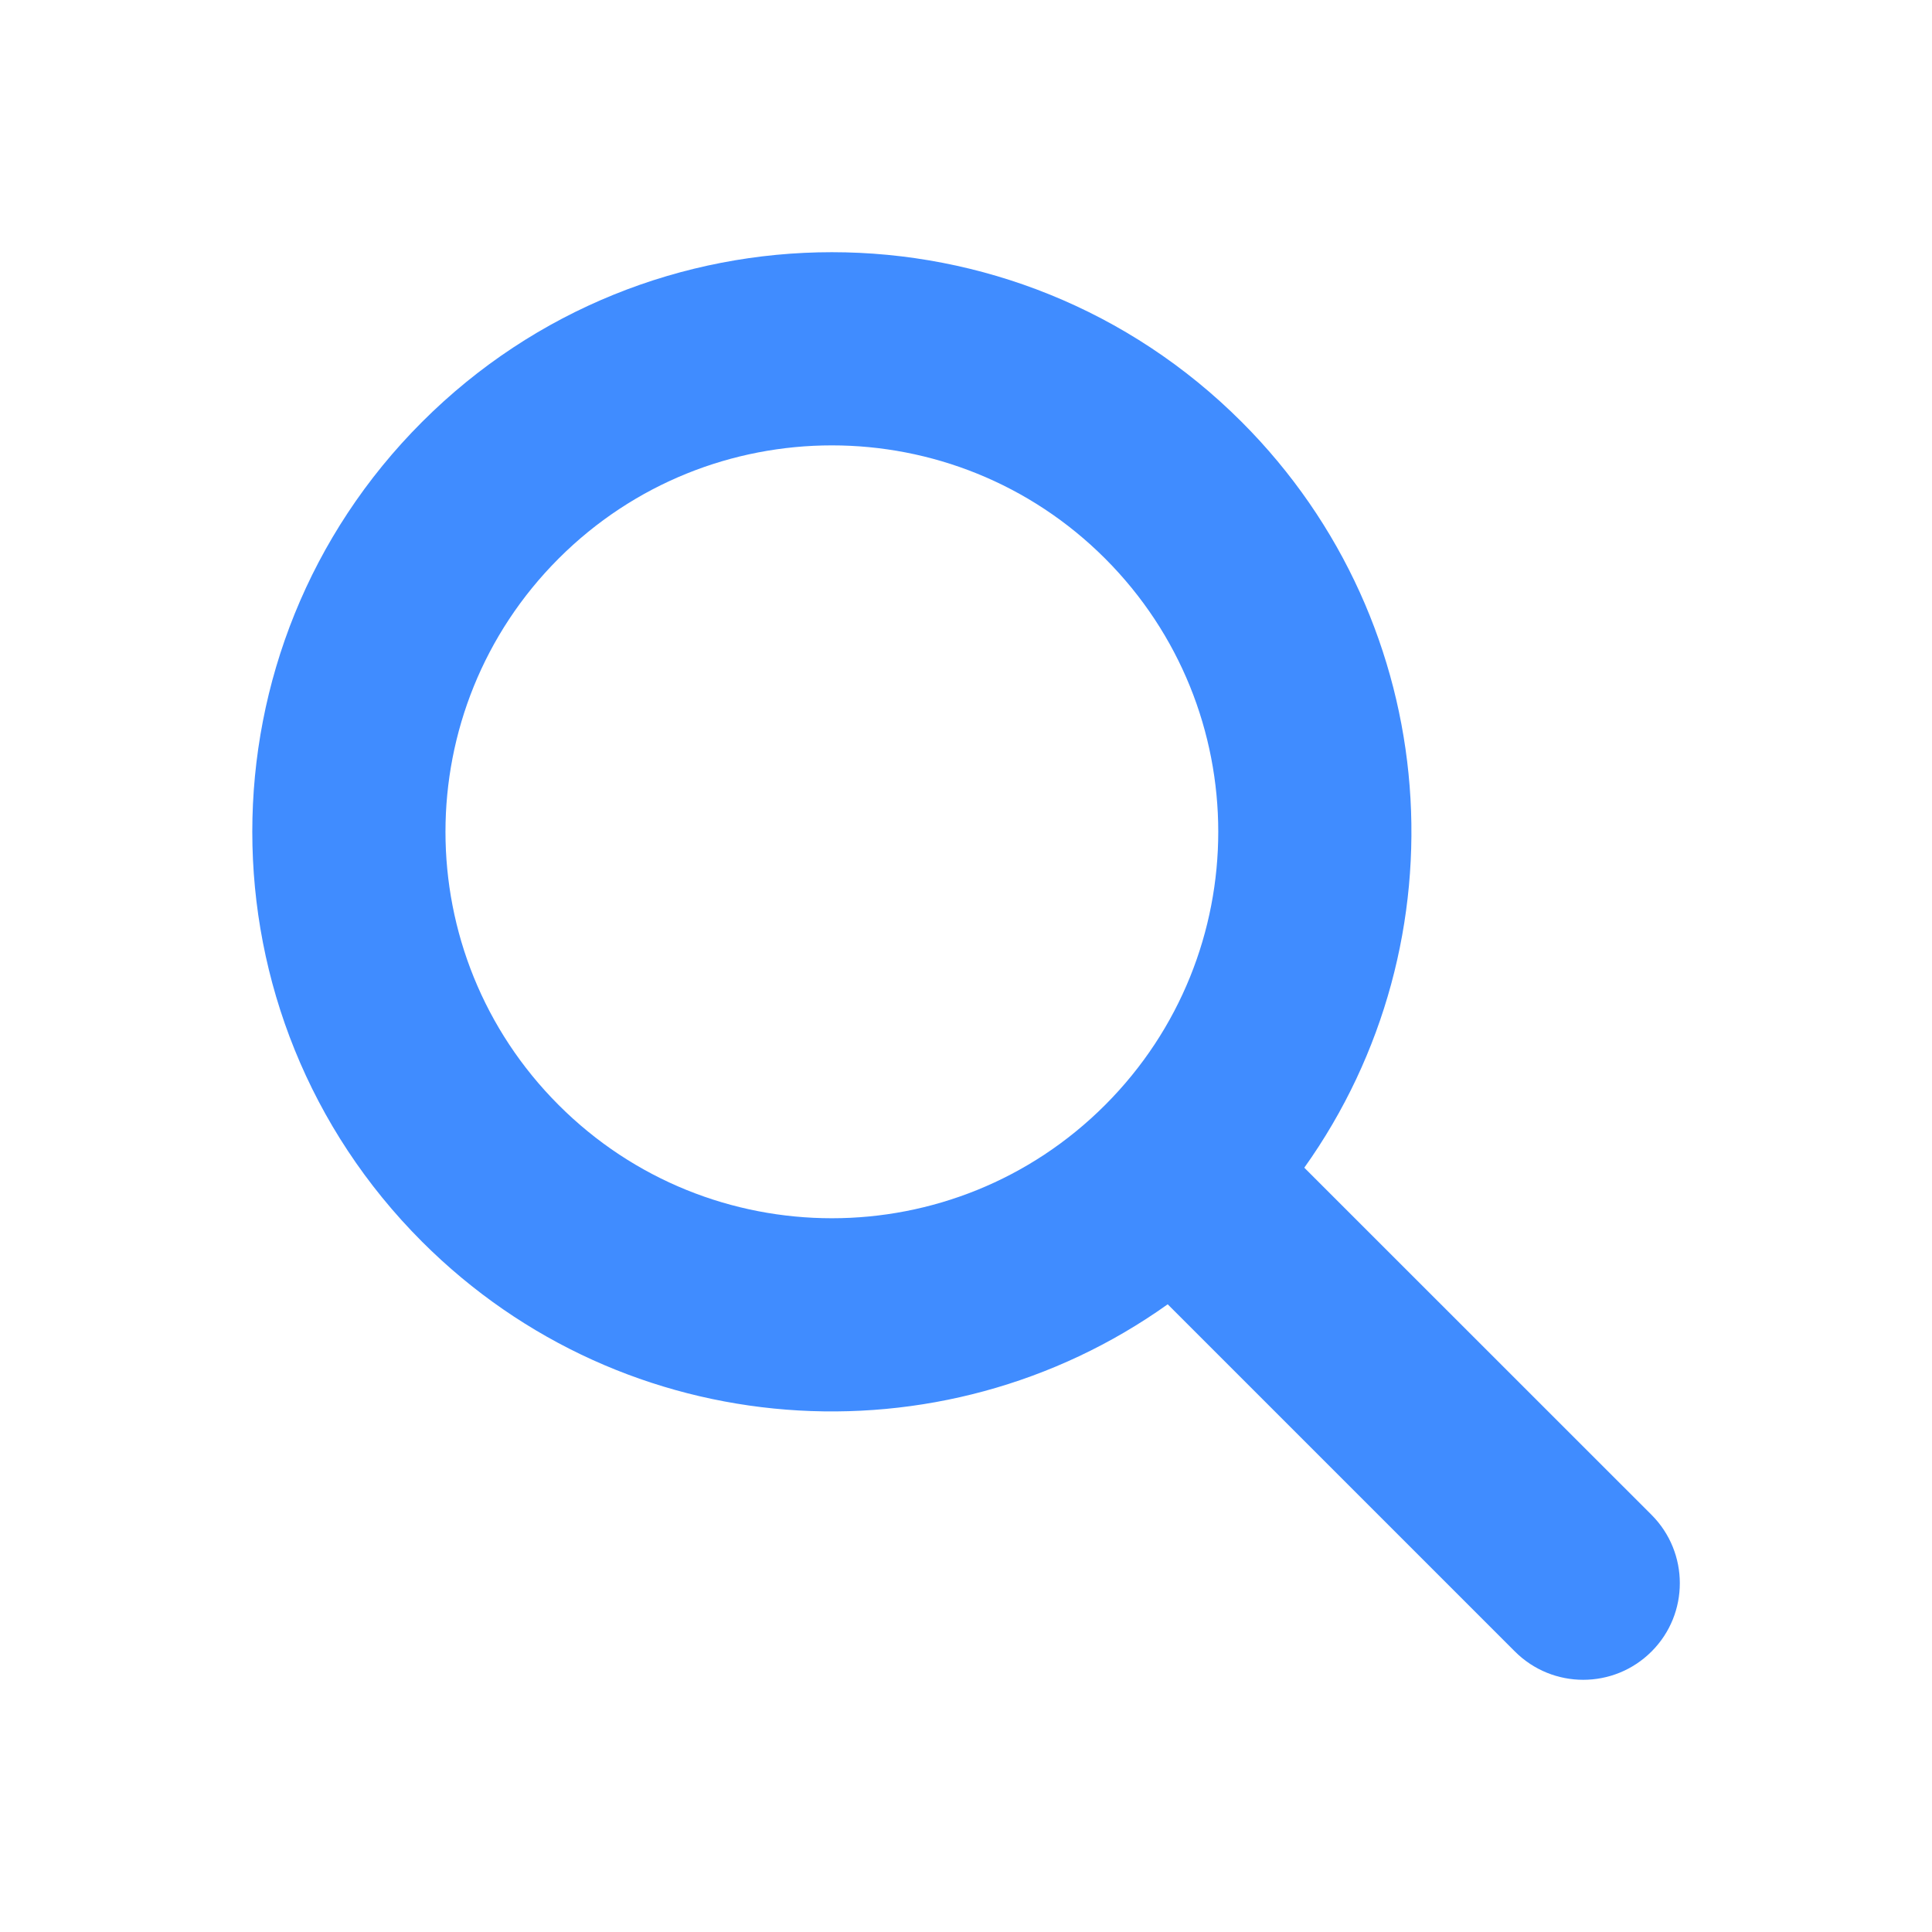
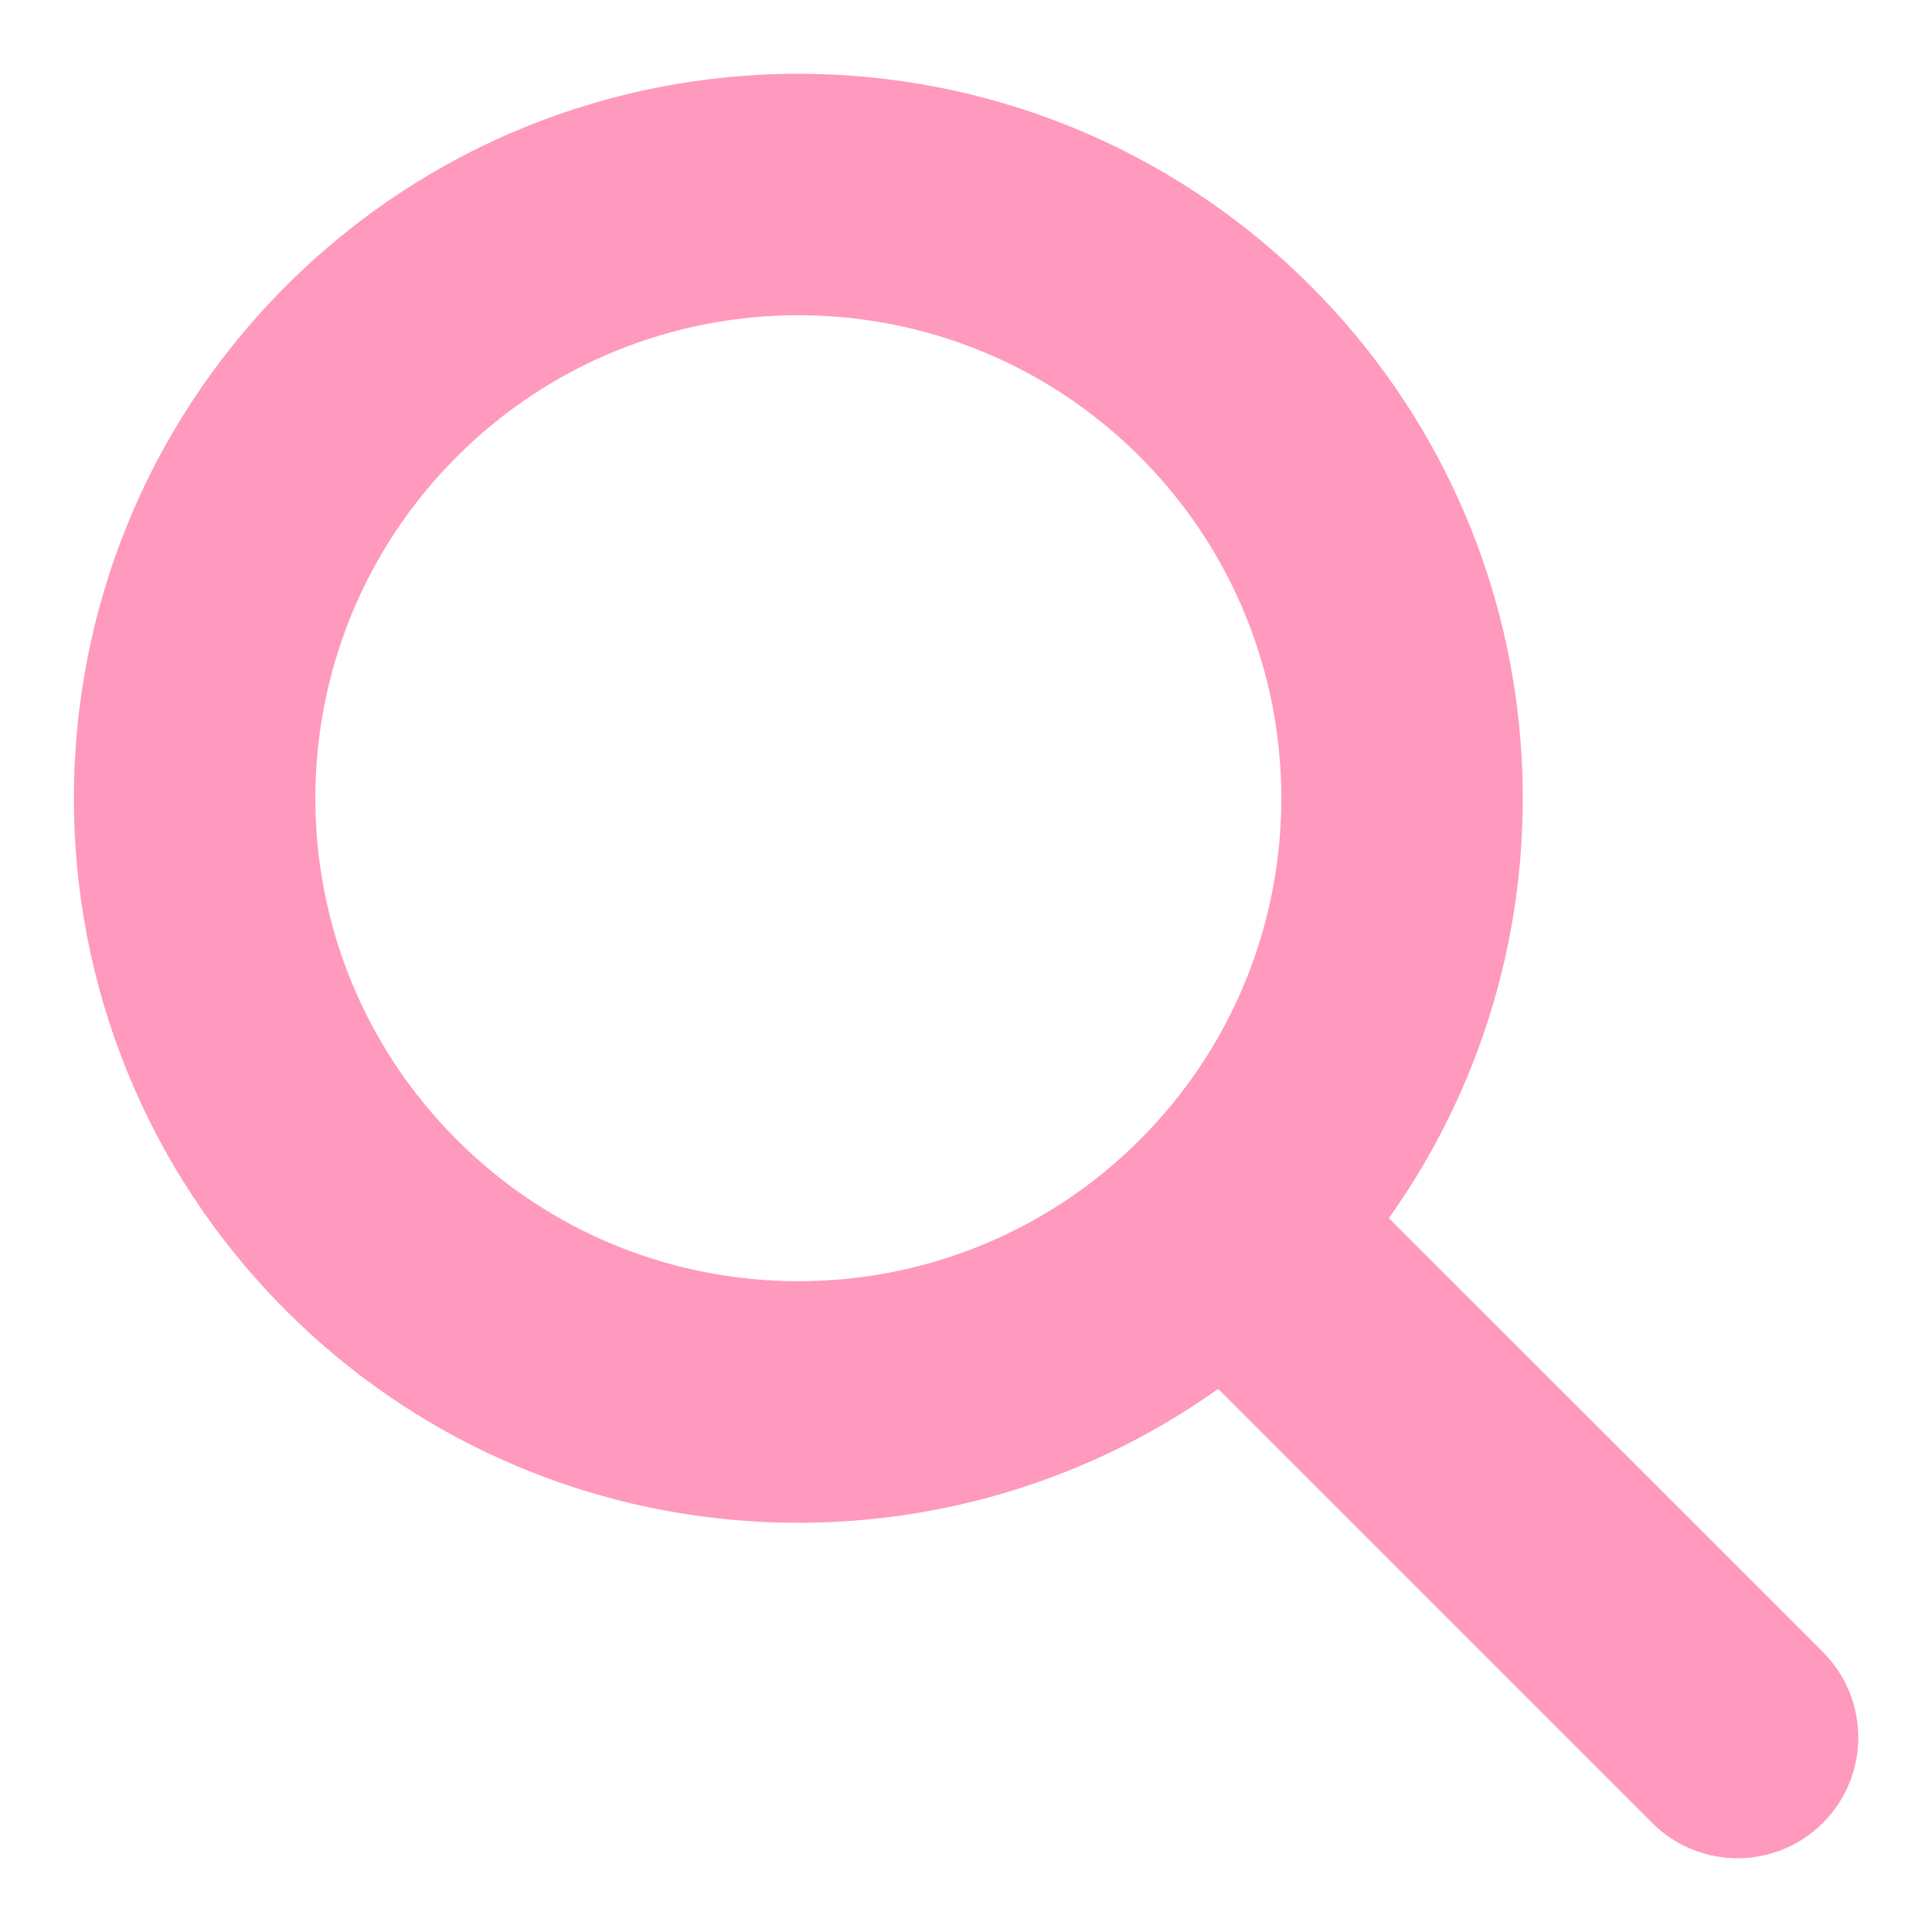
- <svg xmlns="http://www.w3.org/2000/svg" width="20" height="20" viewBox="0 0 20 20" fill="none">
-   <path fill-rule="evenodd" clip-rule="evenodd" d="M11.442 11.437C11.441 11.438 11.441 11.438 11.44 11.439C9.878 13.002 7.345 13.002 5.783 11.439C4.221 9.877 4.221 7.345 5.783 5.782C7.345 4.22 9.878 4.22 11.44 5.782C13.001 7.344 13.002 9.874 11.442 11.437ZM13.502 12.088C15.172 9.745 14.956 6.471 12.854 4.368C10.511 2.025 6.712 2.025 4.369 4.368C2.026 6.711 2.026 10.51 4.369 12.854C6.471 14.956 9.745 15.172 12.088 13.502L15.682 17.096C16.073 17.487 16.706 17.487 17.097 17.096C17.487 16.706 17.487 16.073 17.097 15.682L13.502 12.088Z" fill="#408CFF" />
+ <svg xmlns="http://www.w3.org/2000/svg" width="16" height="16" viewBox="0 0 16 16" fill="none">
+   <path fill-rule="evenodd" clip-rule="evenodd" d="M9.442 9.437C9.441 9.438 9.441 9.438 9.44 9.439C7.878 11.001 5.345 11.001 3.783 9.439C2.221 7.877 2.221 5.345 3.783 3.782C5.345 2.22 7.878 2.22 9.44 3.782C11.001 5.344 11.002 7.874 9.442 9.437ZM11.502 10.088C13.172 7.745 12.956 4.47 10.854 2.368C8.511 0.025 4.712 0.025 2.369 2.368C0.026 4.711 0.026 8.51 2.369 10.854C4.471 12.956 7.745 13.172 10.088 11.502L13.682 15.096C14.073 15.487 14.706 15.487 15.097 15.096C15.487 14.706 15.487 14.072 15.097 13.682L11.502 10.088Z" fill="#FF99BE" />
</svg>
